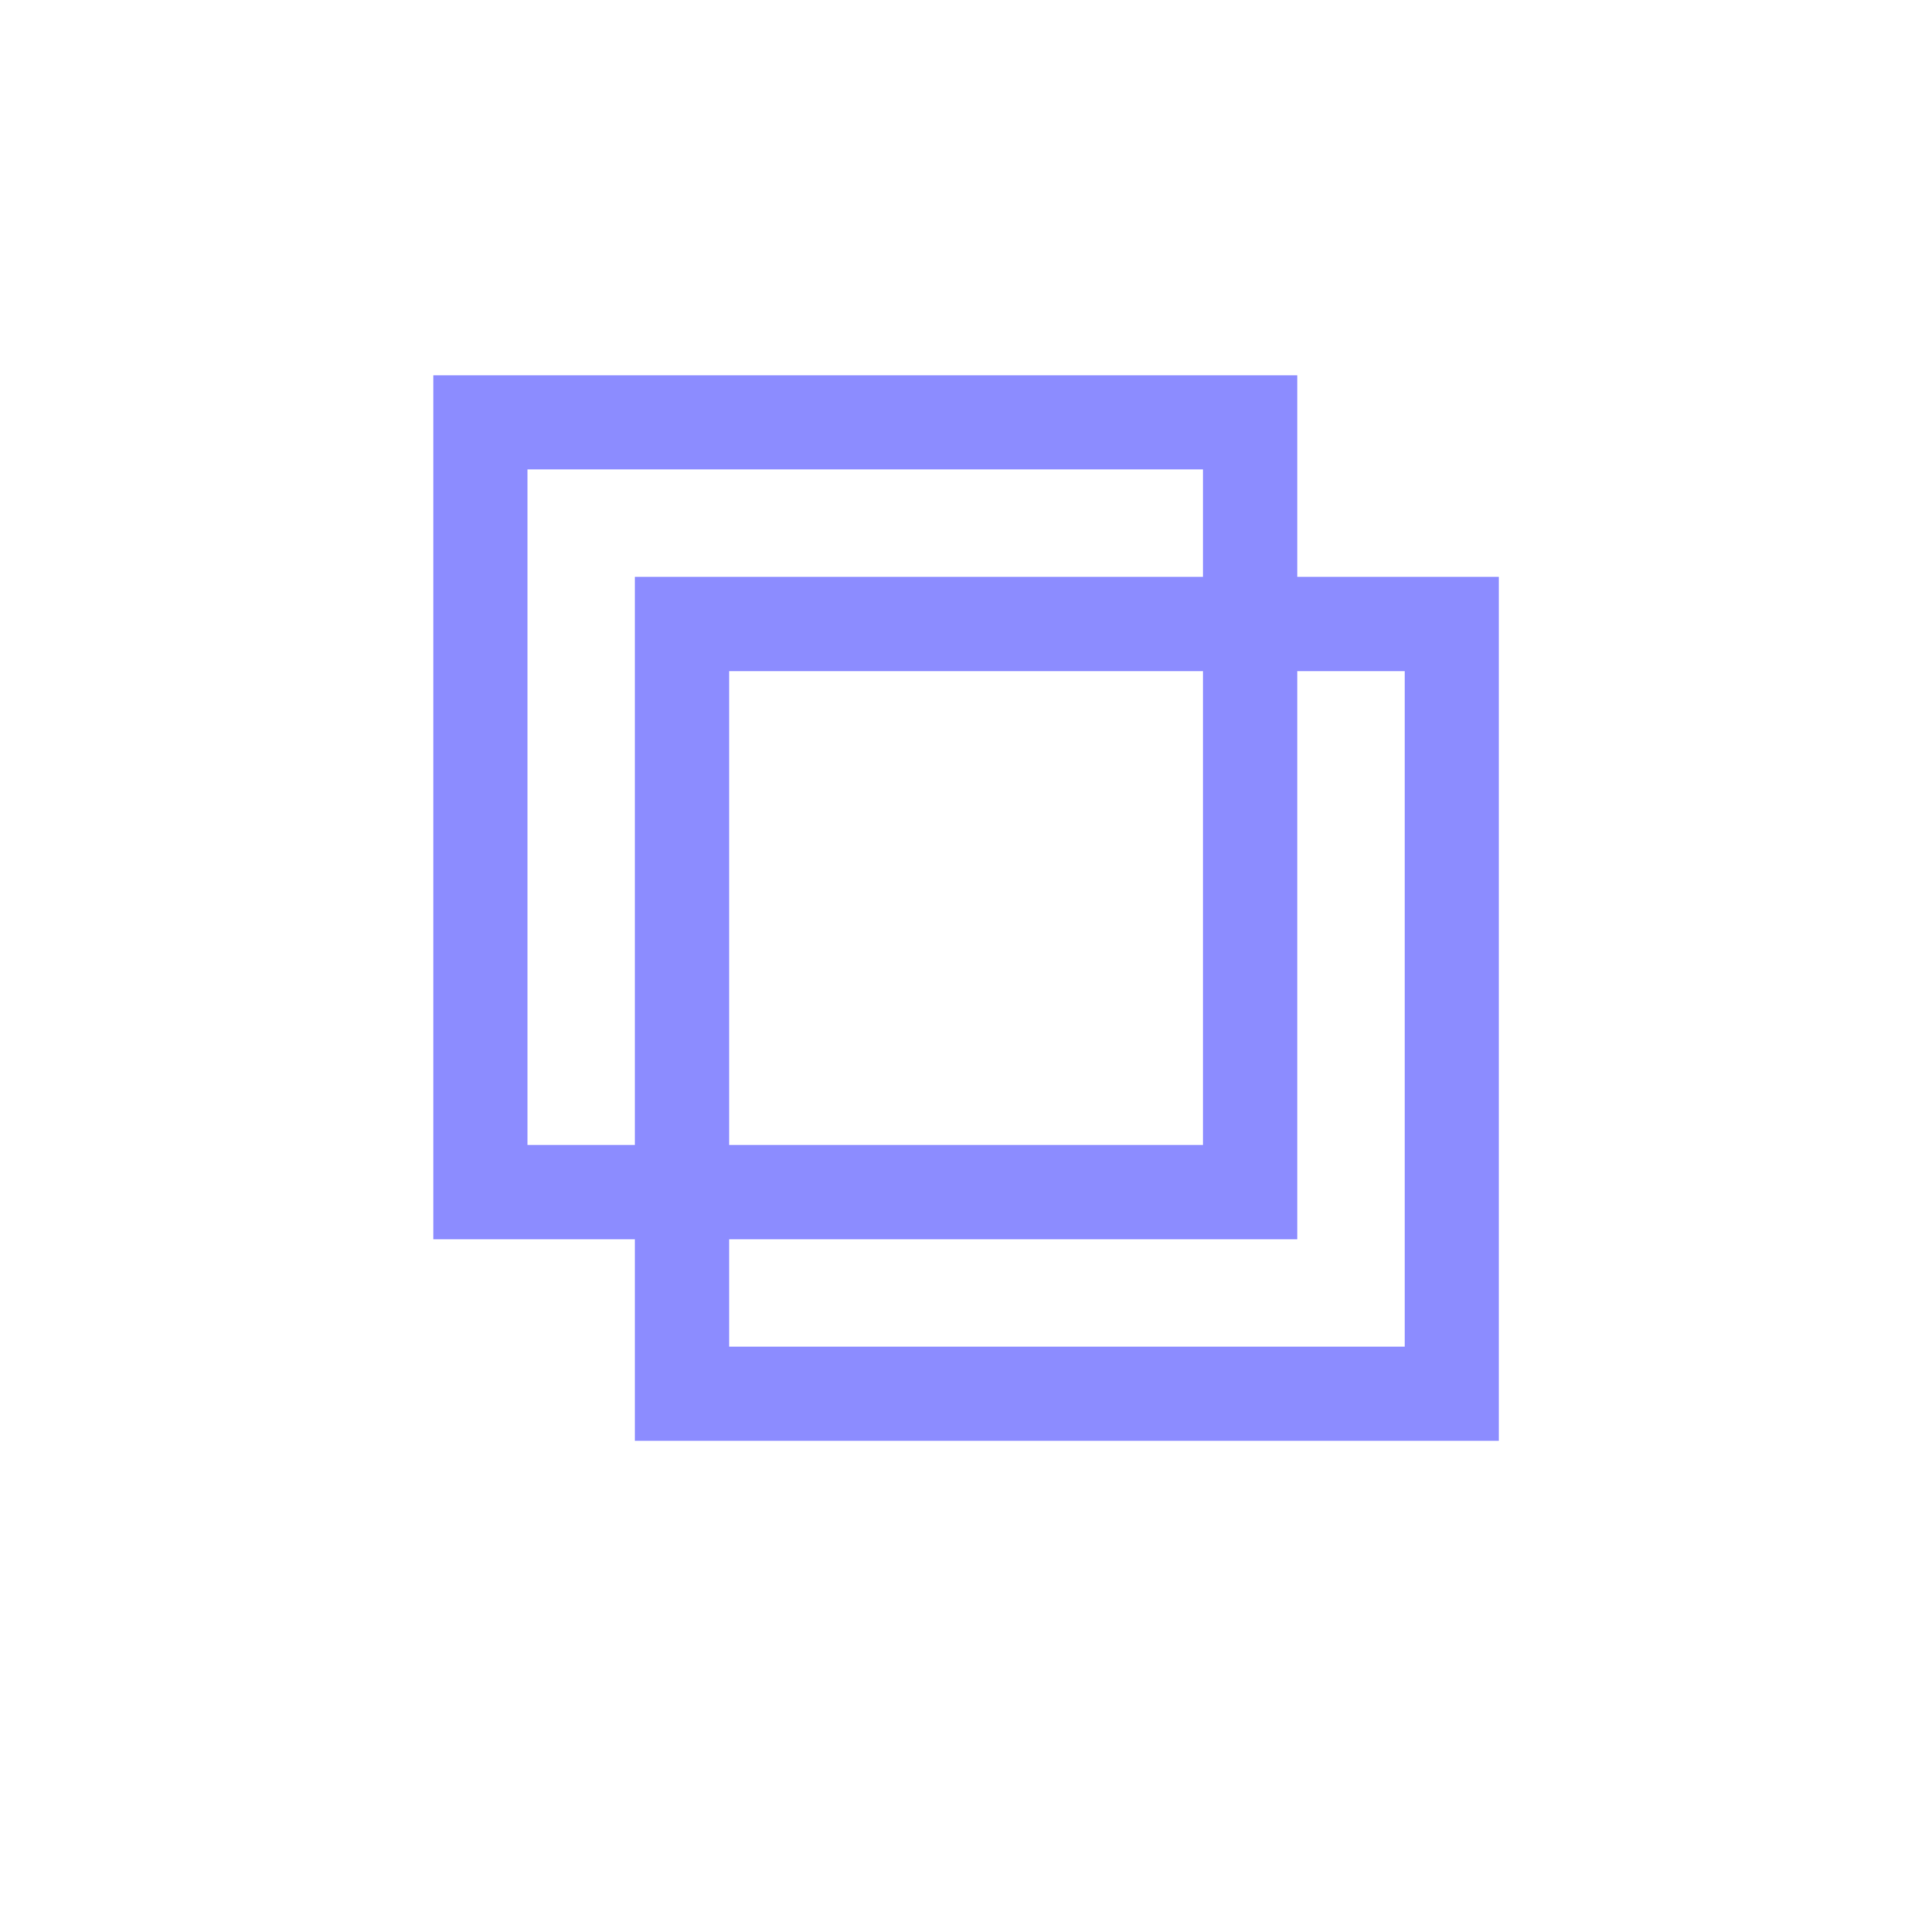
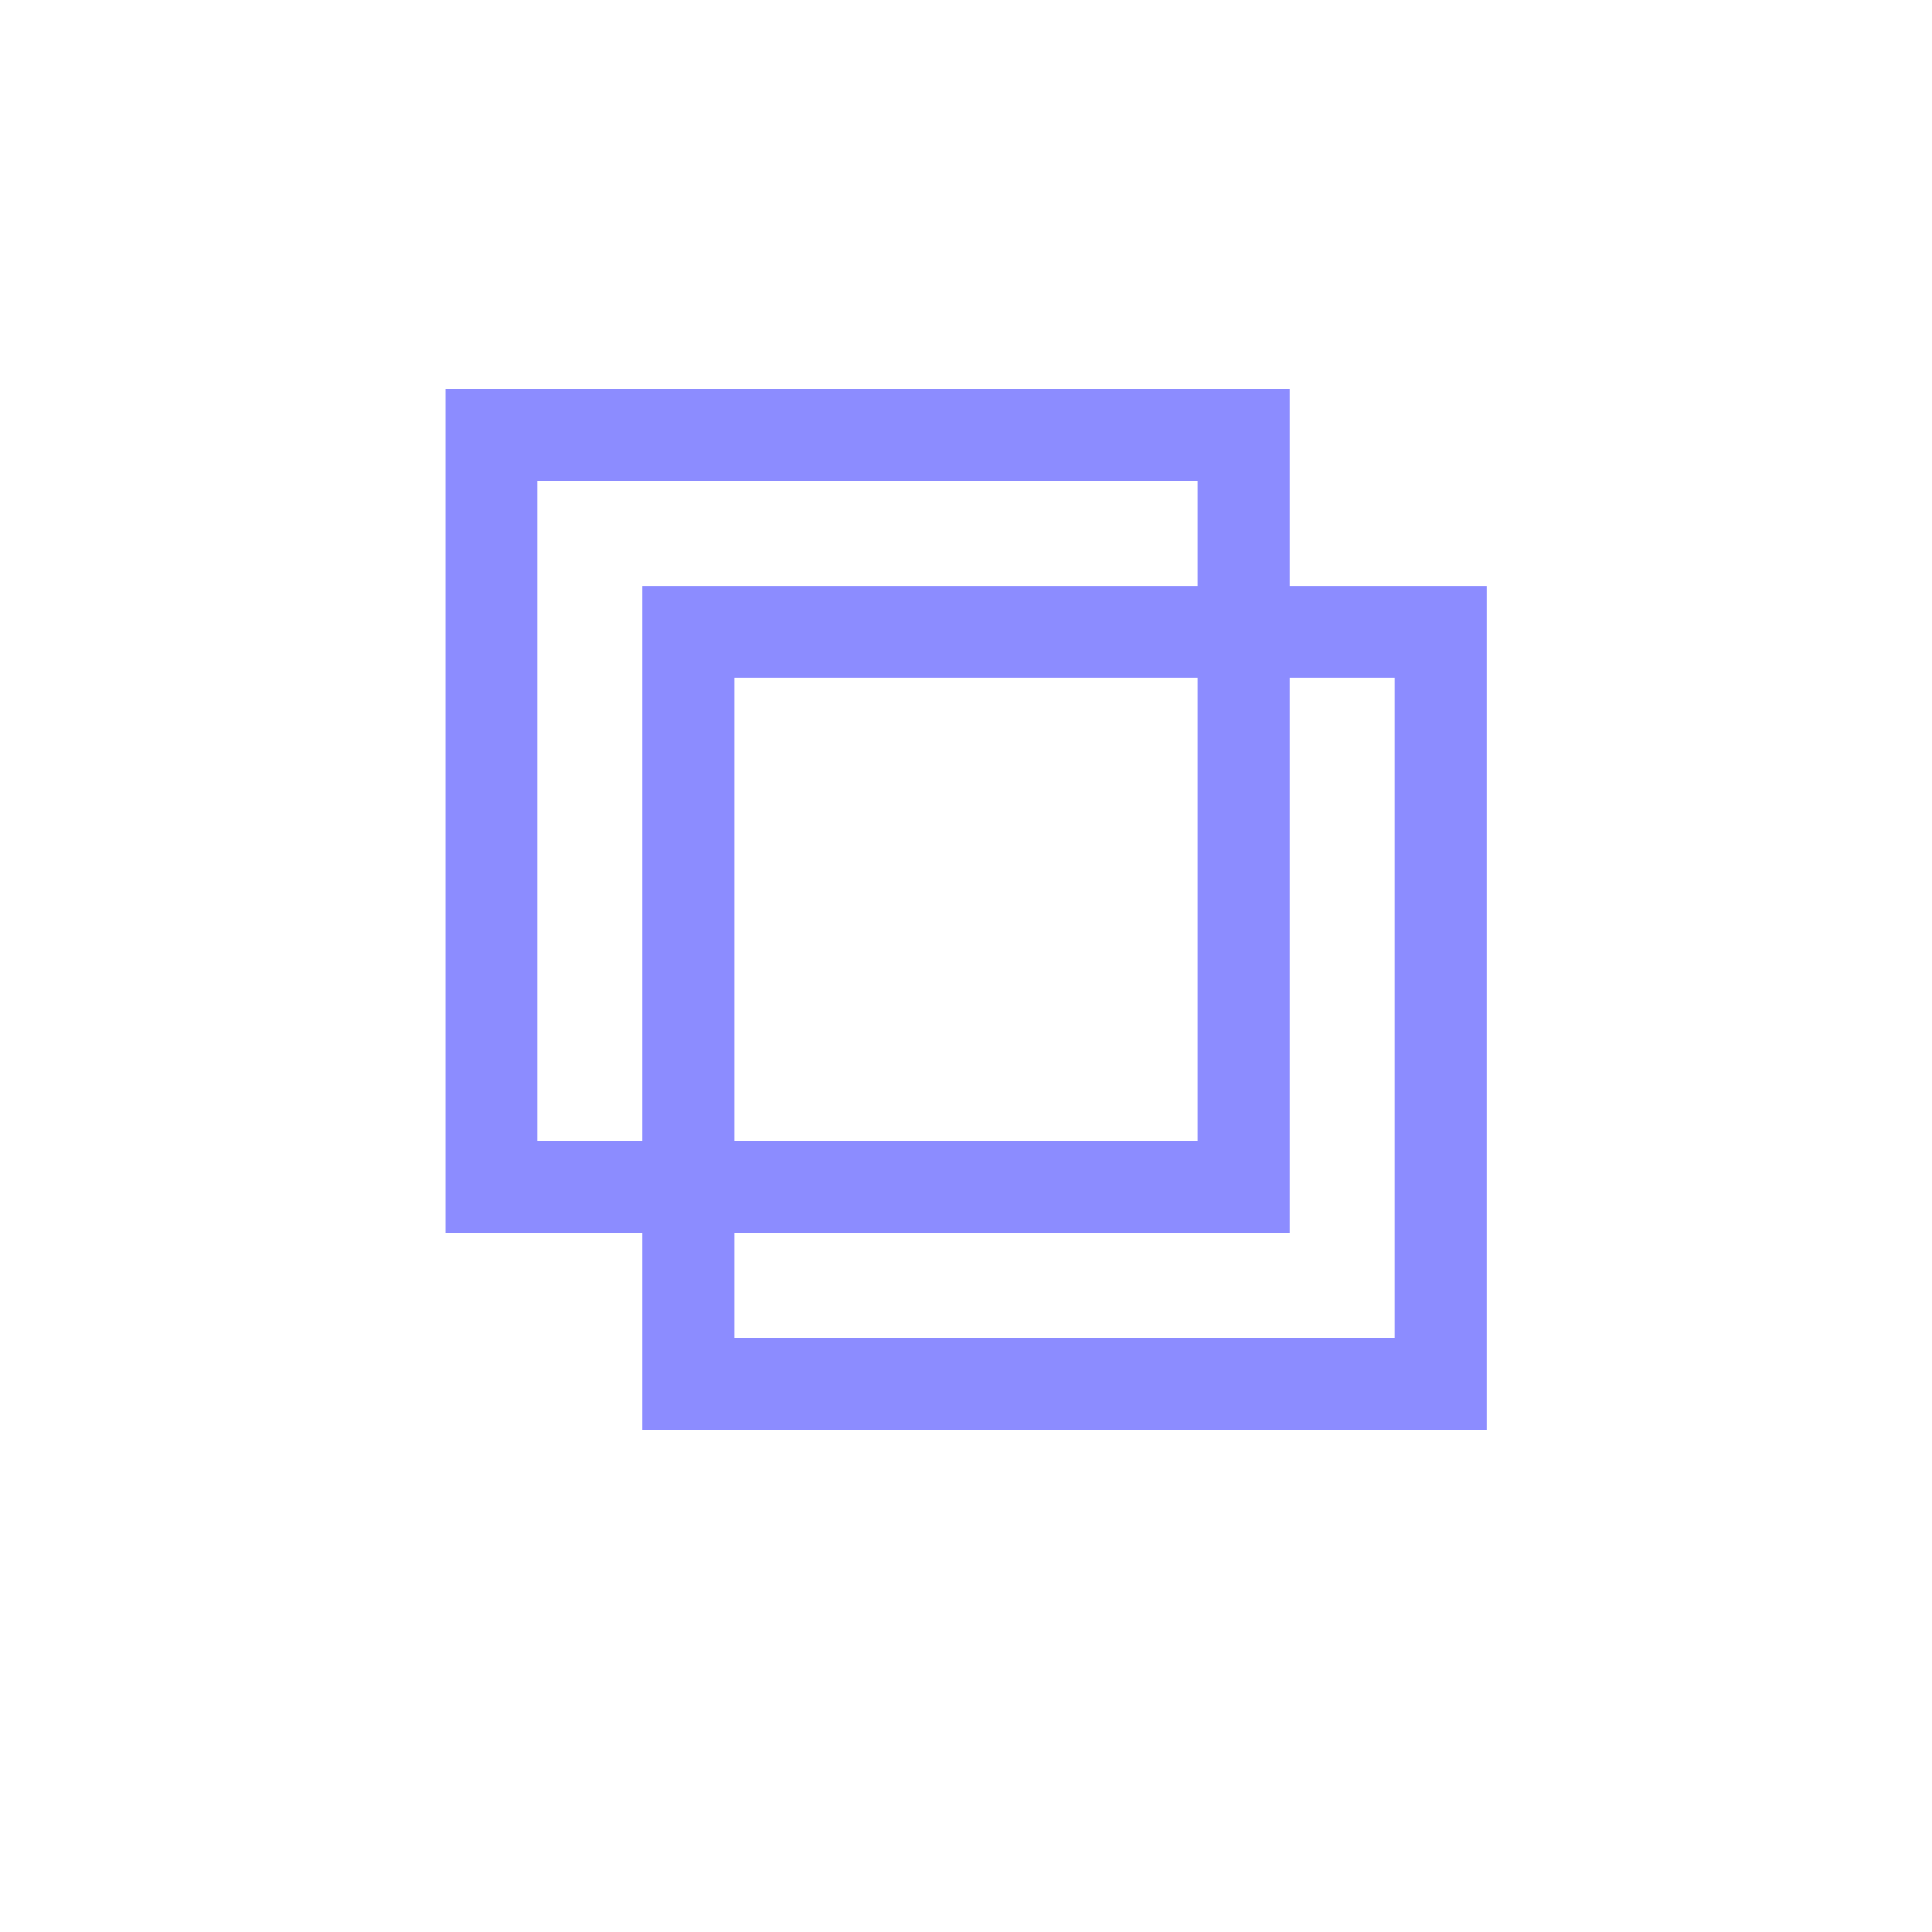
<svg xmlns="http://www.w3.org/2000/svg" viewBox="0 0 100 100">
  <style>
    .symbol {
      fill: #8c8cff;
      text-anchor: middle;
      dominant-baseline: middle;
      font-family: serif;
    }
  </style>
-   <text x="50" y="50" font-size="87" class="symbol">⧉</text>
+   <text x="50" y="50" font-size="85" class="symbol">⧉</text>
</svg>
